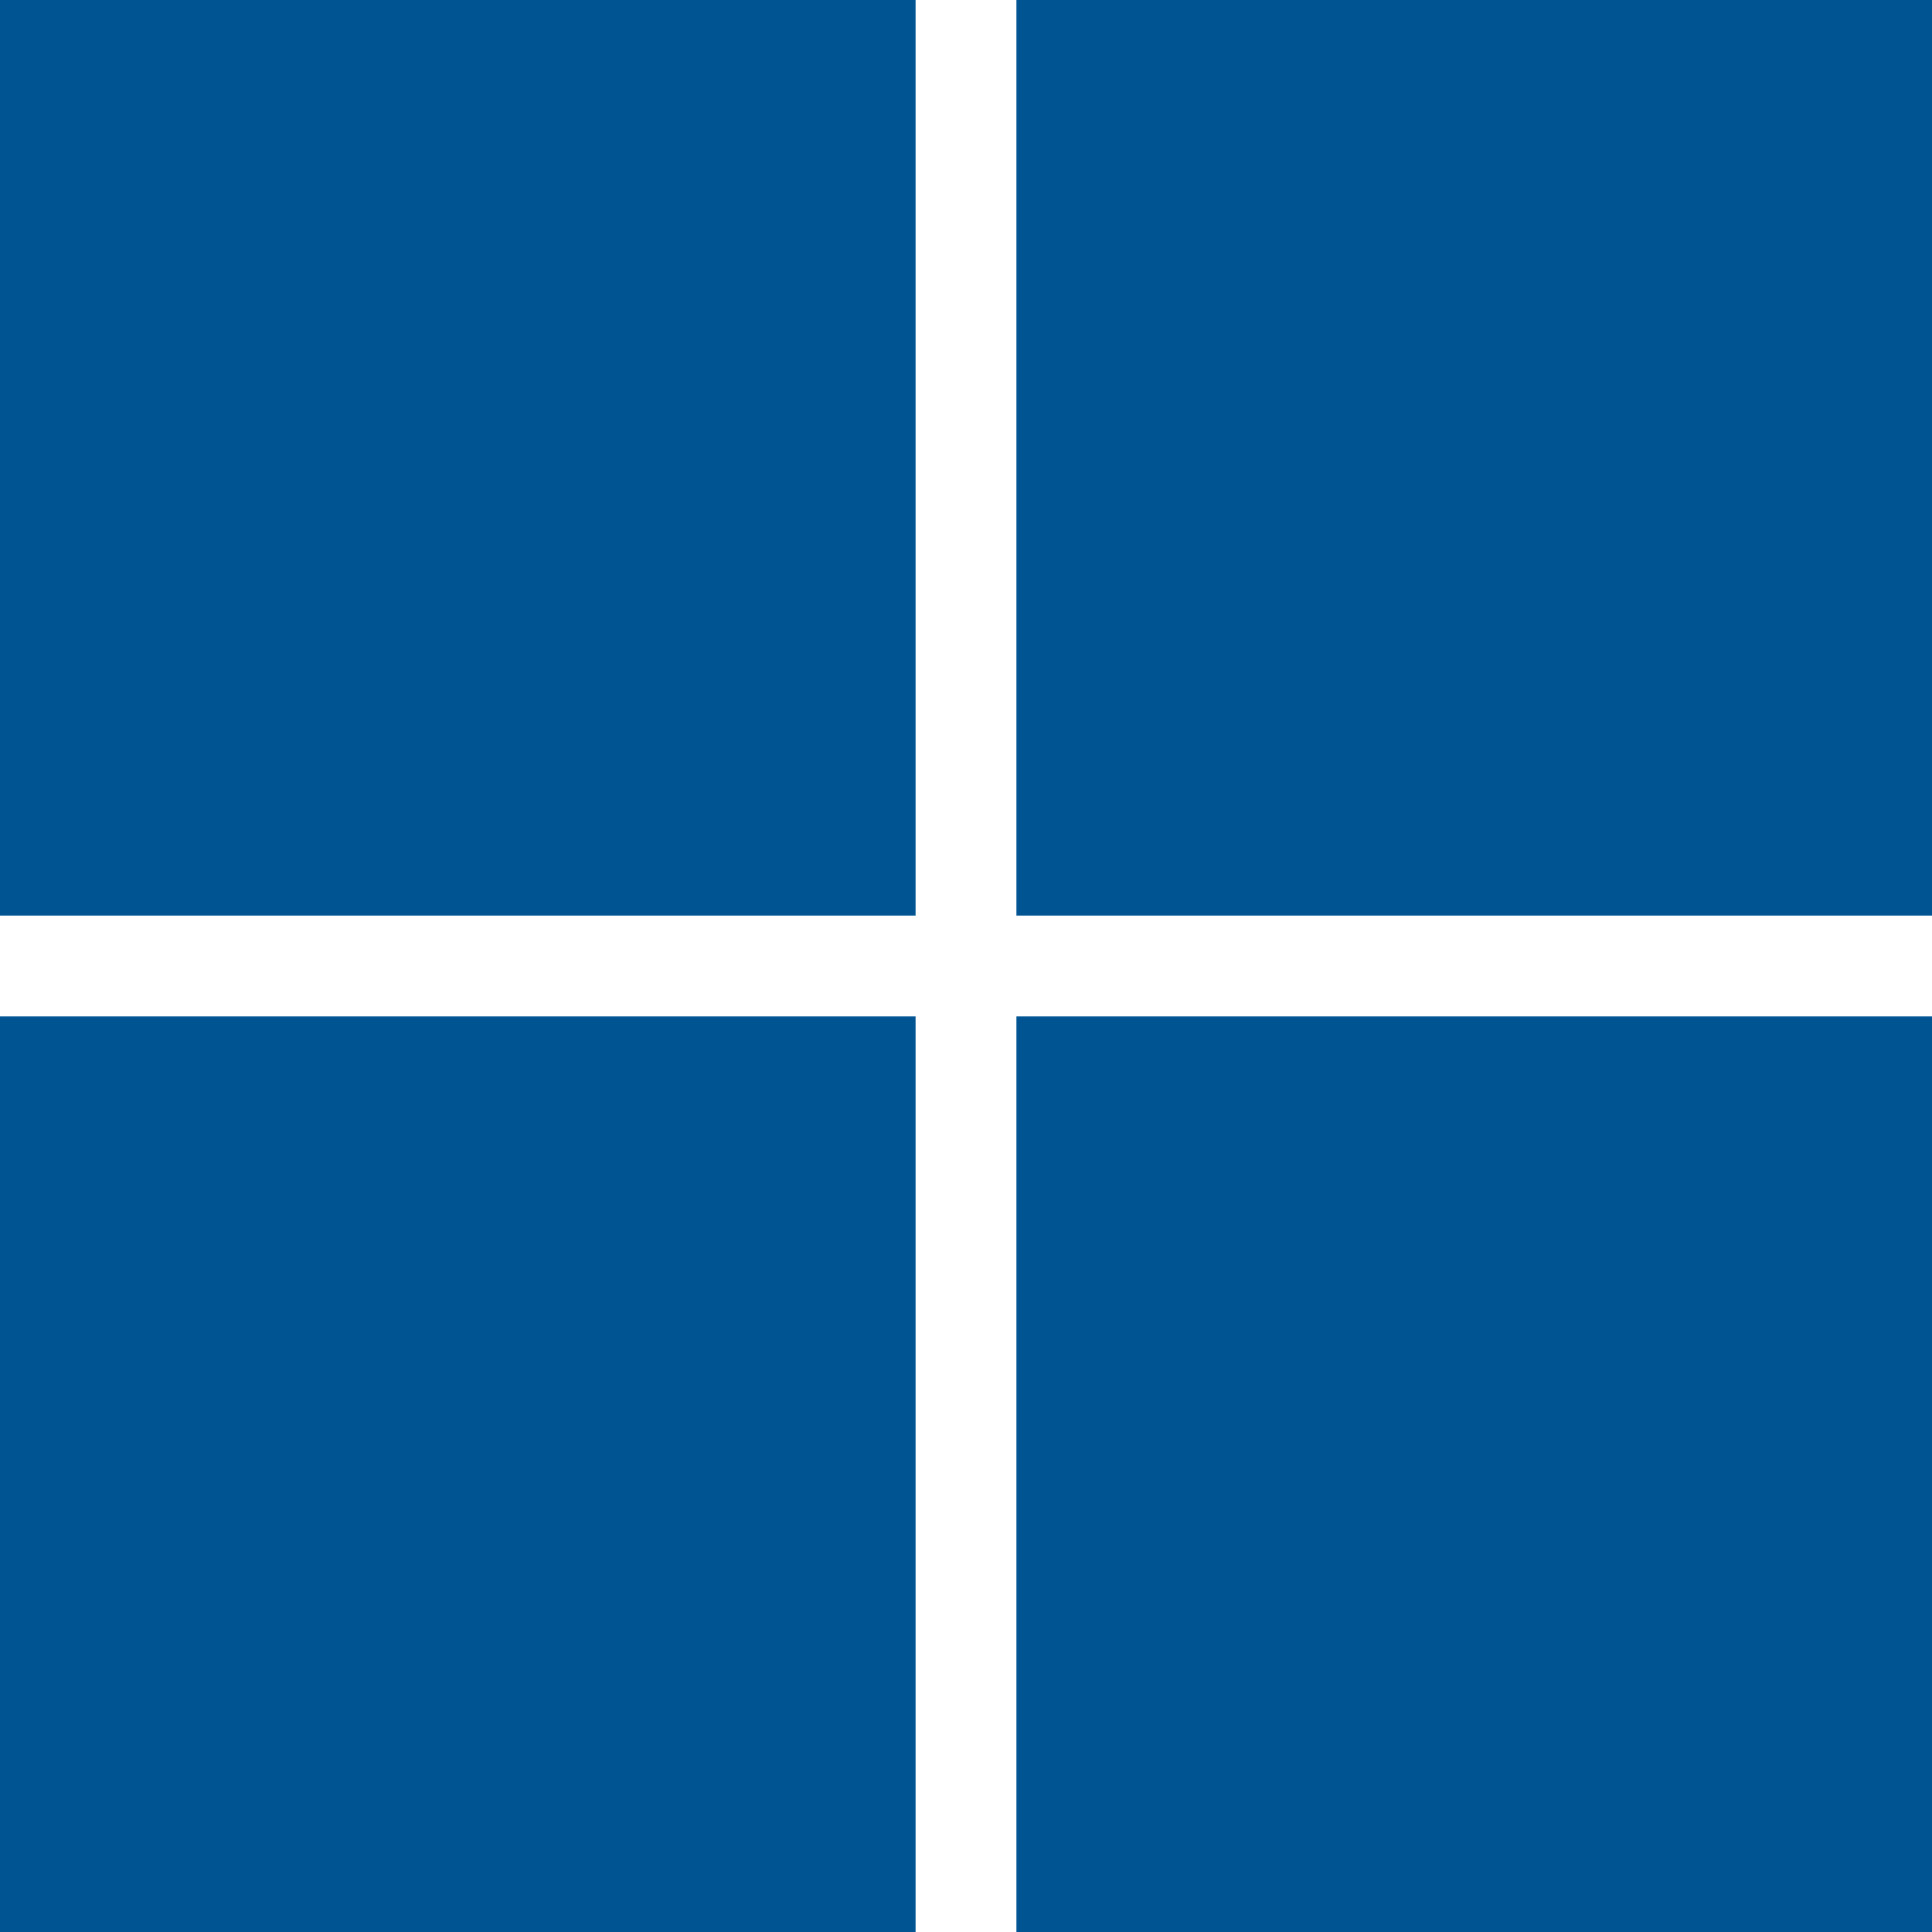
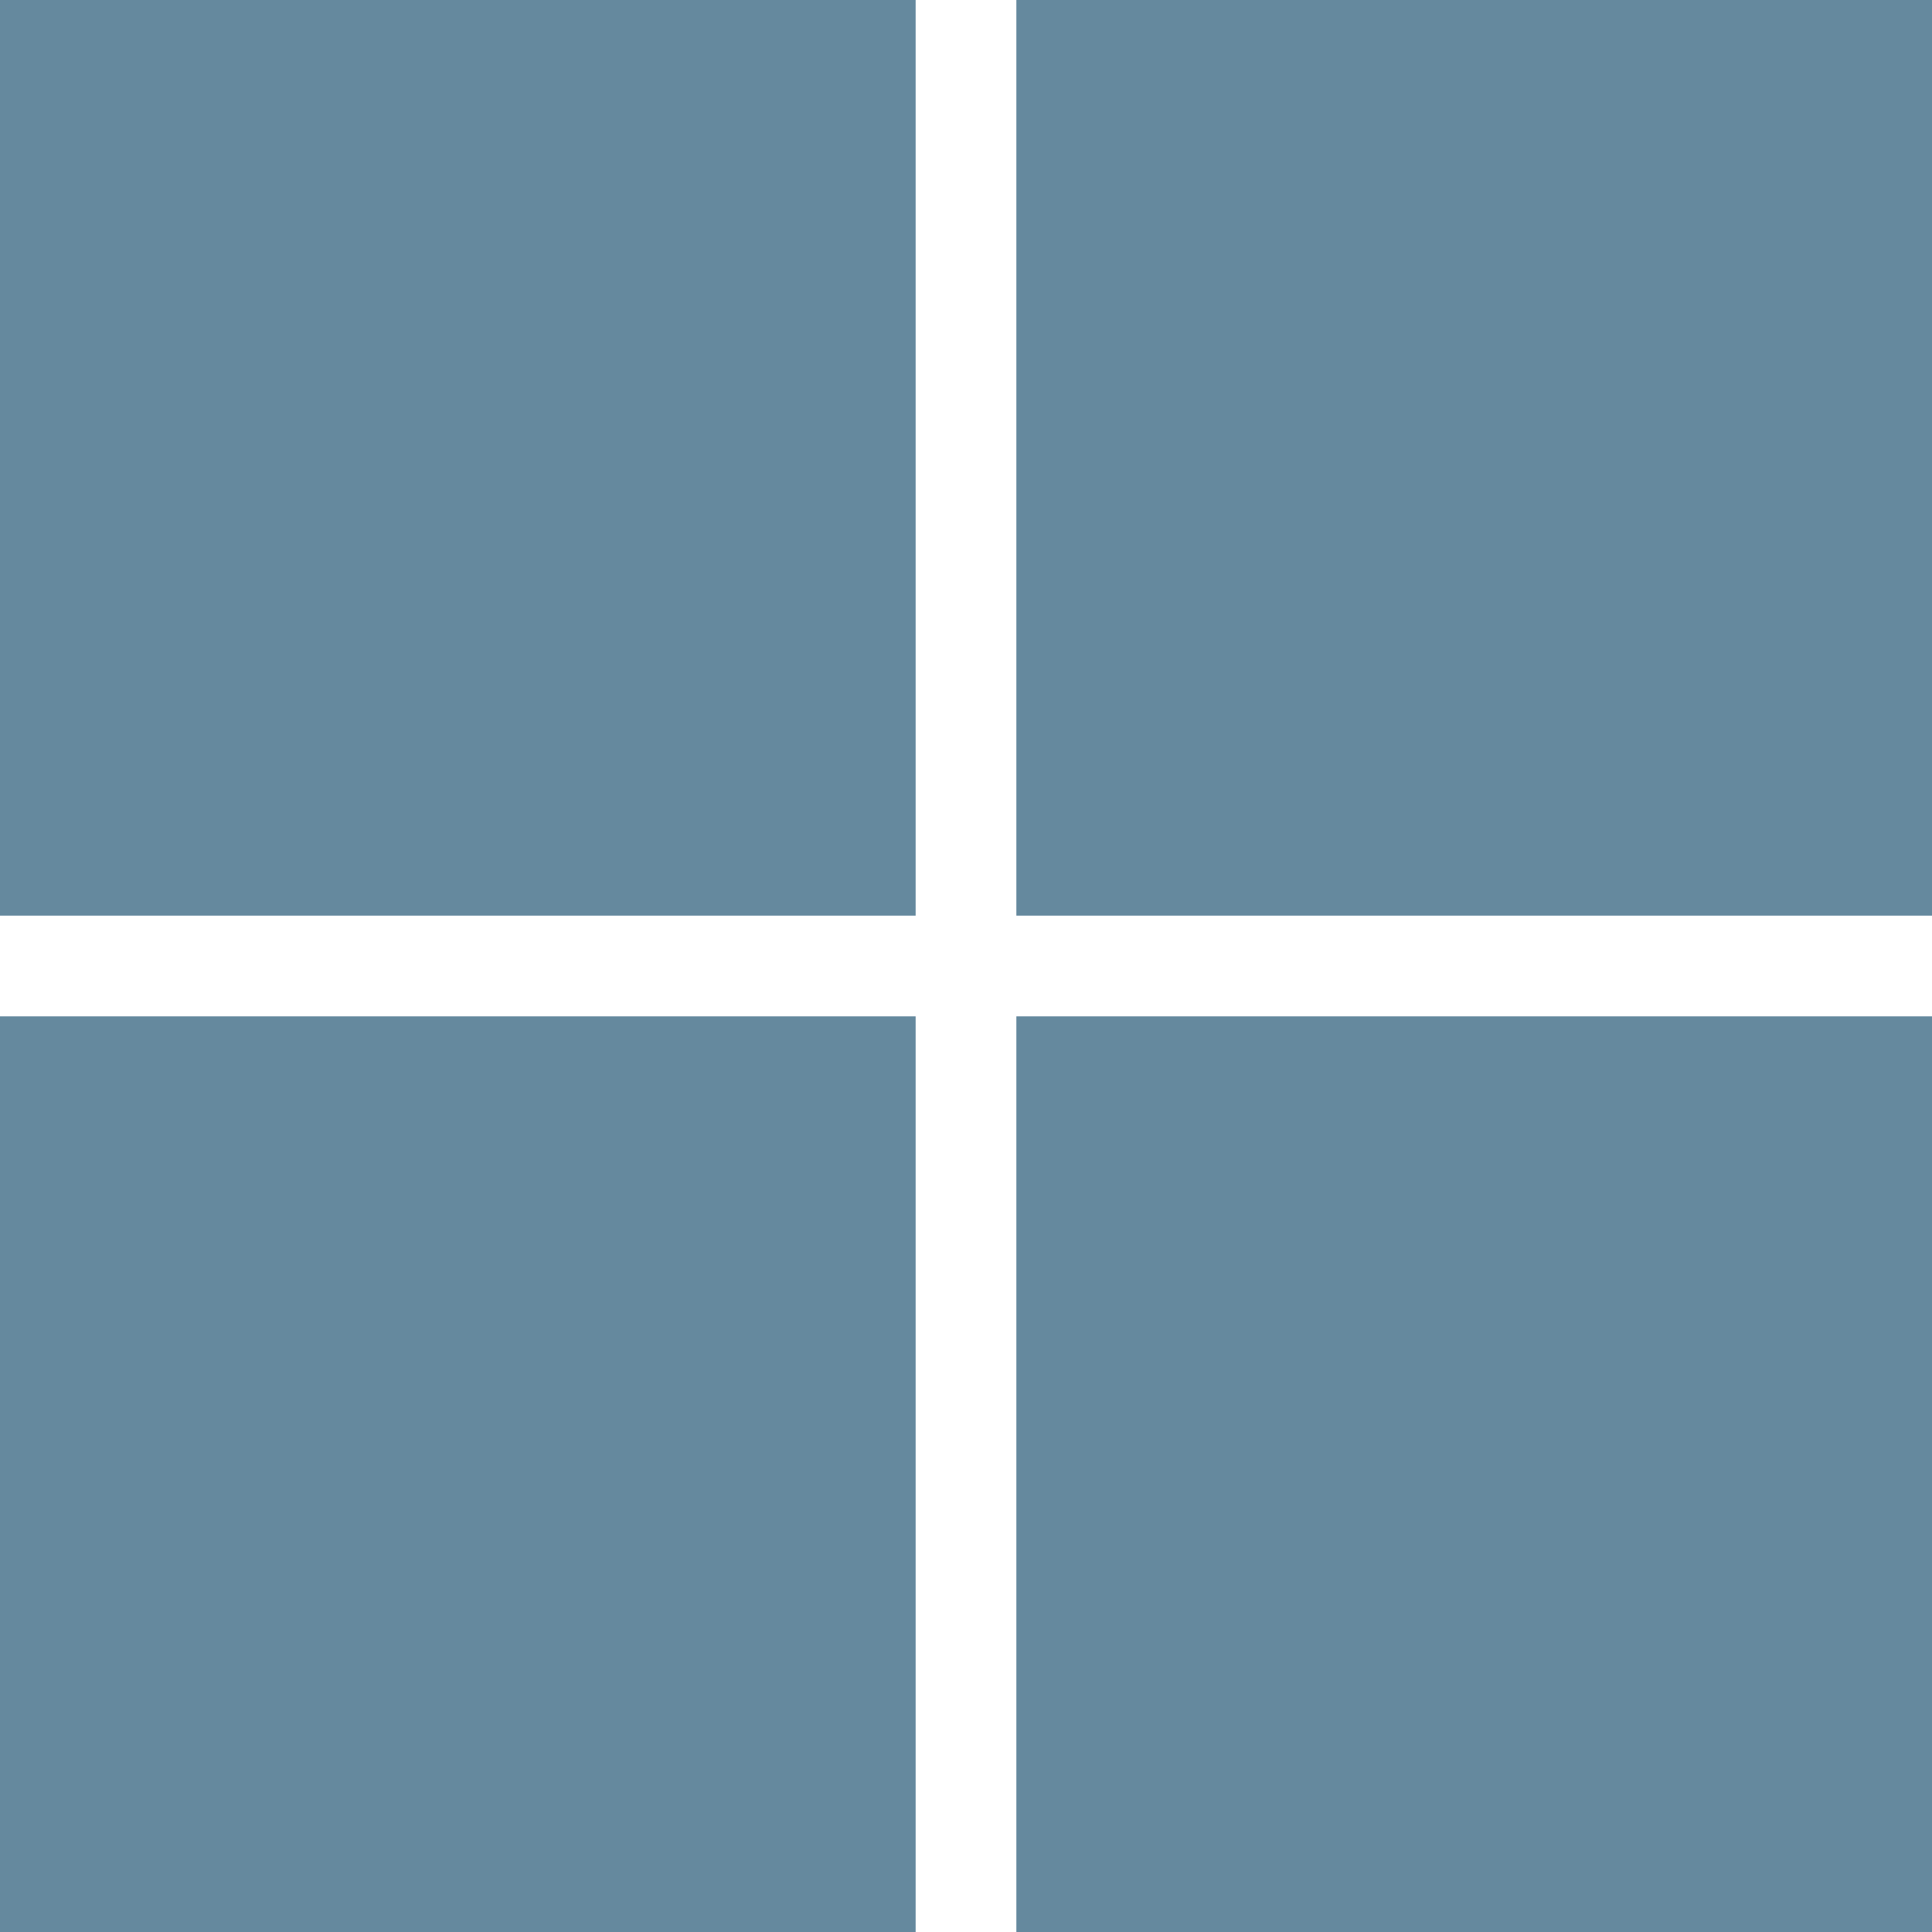
<svg xmlns="http://www.w3.org/2000/svg" width="256px" height="256px" viewBox="0 0 256 256" version="1.1" preserveAspectRatio="xMidYMid" transform="rotate(0) scale(1, 1)">
  <g>
-     <path d="M0,2.84217094e-14 L121.329,2.84217094e-14 L121.329,121.329 L0,121.329 L0,2.84217094e-14 Z M134.671,2.84217094e-14 L256,2.84217094e-14 L256,121.329 L134.671,121.329 L134.671,2.84217094e-14 Z M0,134.671 L121.329,134.671 L121.329,256 L0,256 L0,134.671 Z M134.671,134.671 L256,134.671 L256,256 L134.671,256 L134.671,134.671 Z" fill="#005492" />
+     <path d="M0,2.84217094e-14 L121.329,2.84217094e-14 L121.329,121.329 L0,121.329 L0,2.84217094e-14 Z M134.671,2.84217094e-14 L256,2.84217094e-14 L256,121.329 L134.671,121.329 L134.671,2.84217094e-14 Z M0,134.671 L121.329,134.671 L121.329,256 L0,256 L0,134.671 Z M134.671,134.671 L256,134.671 L256,256 L134.671,256 L134.671,134.671 Z" fill="#65899e" />
  </g>
</svg>
